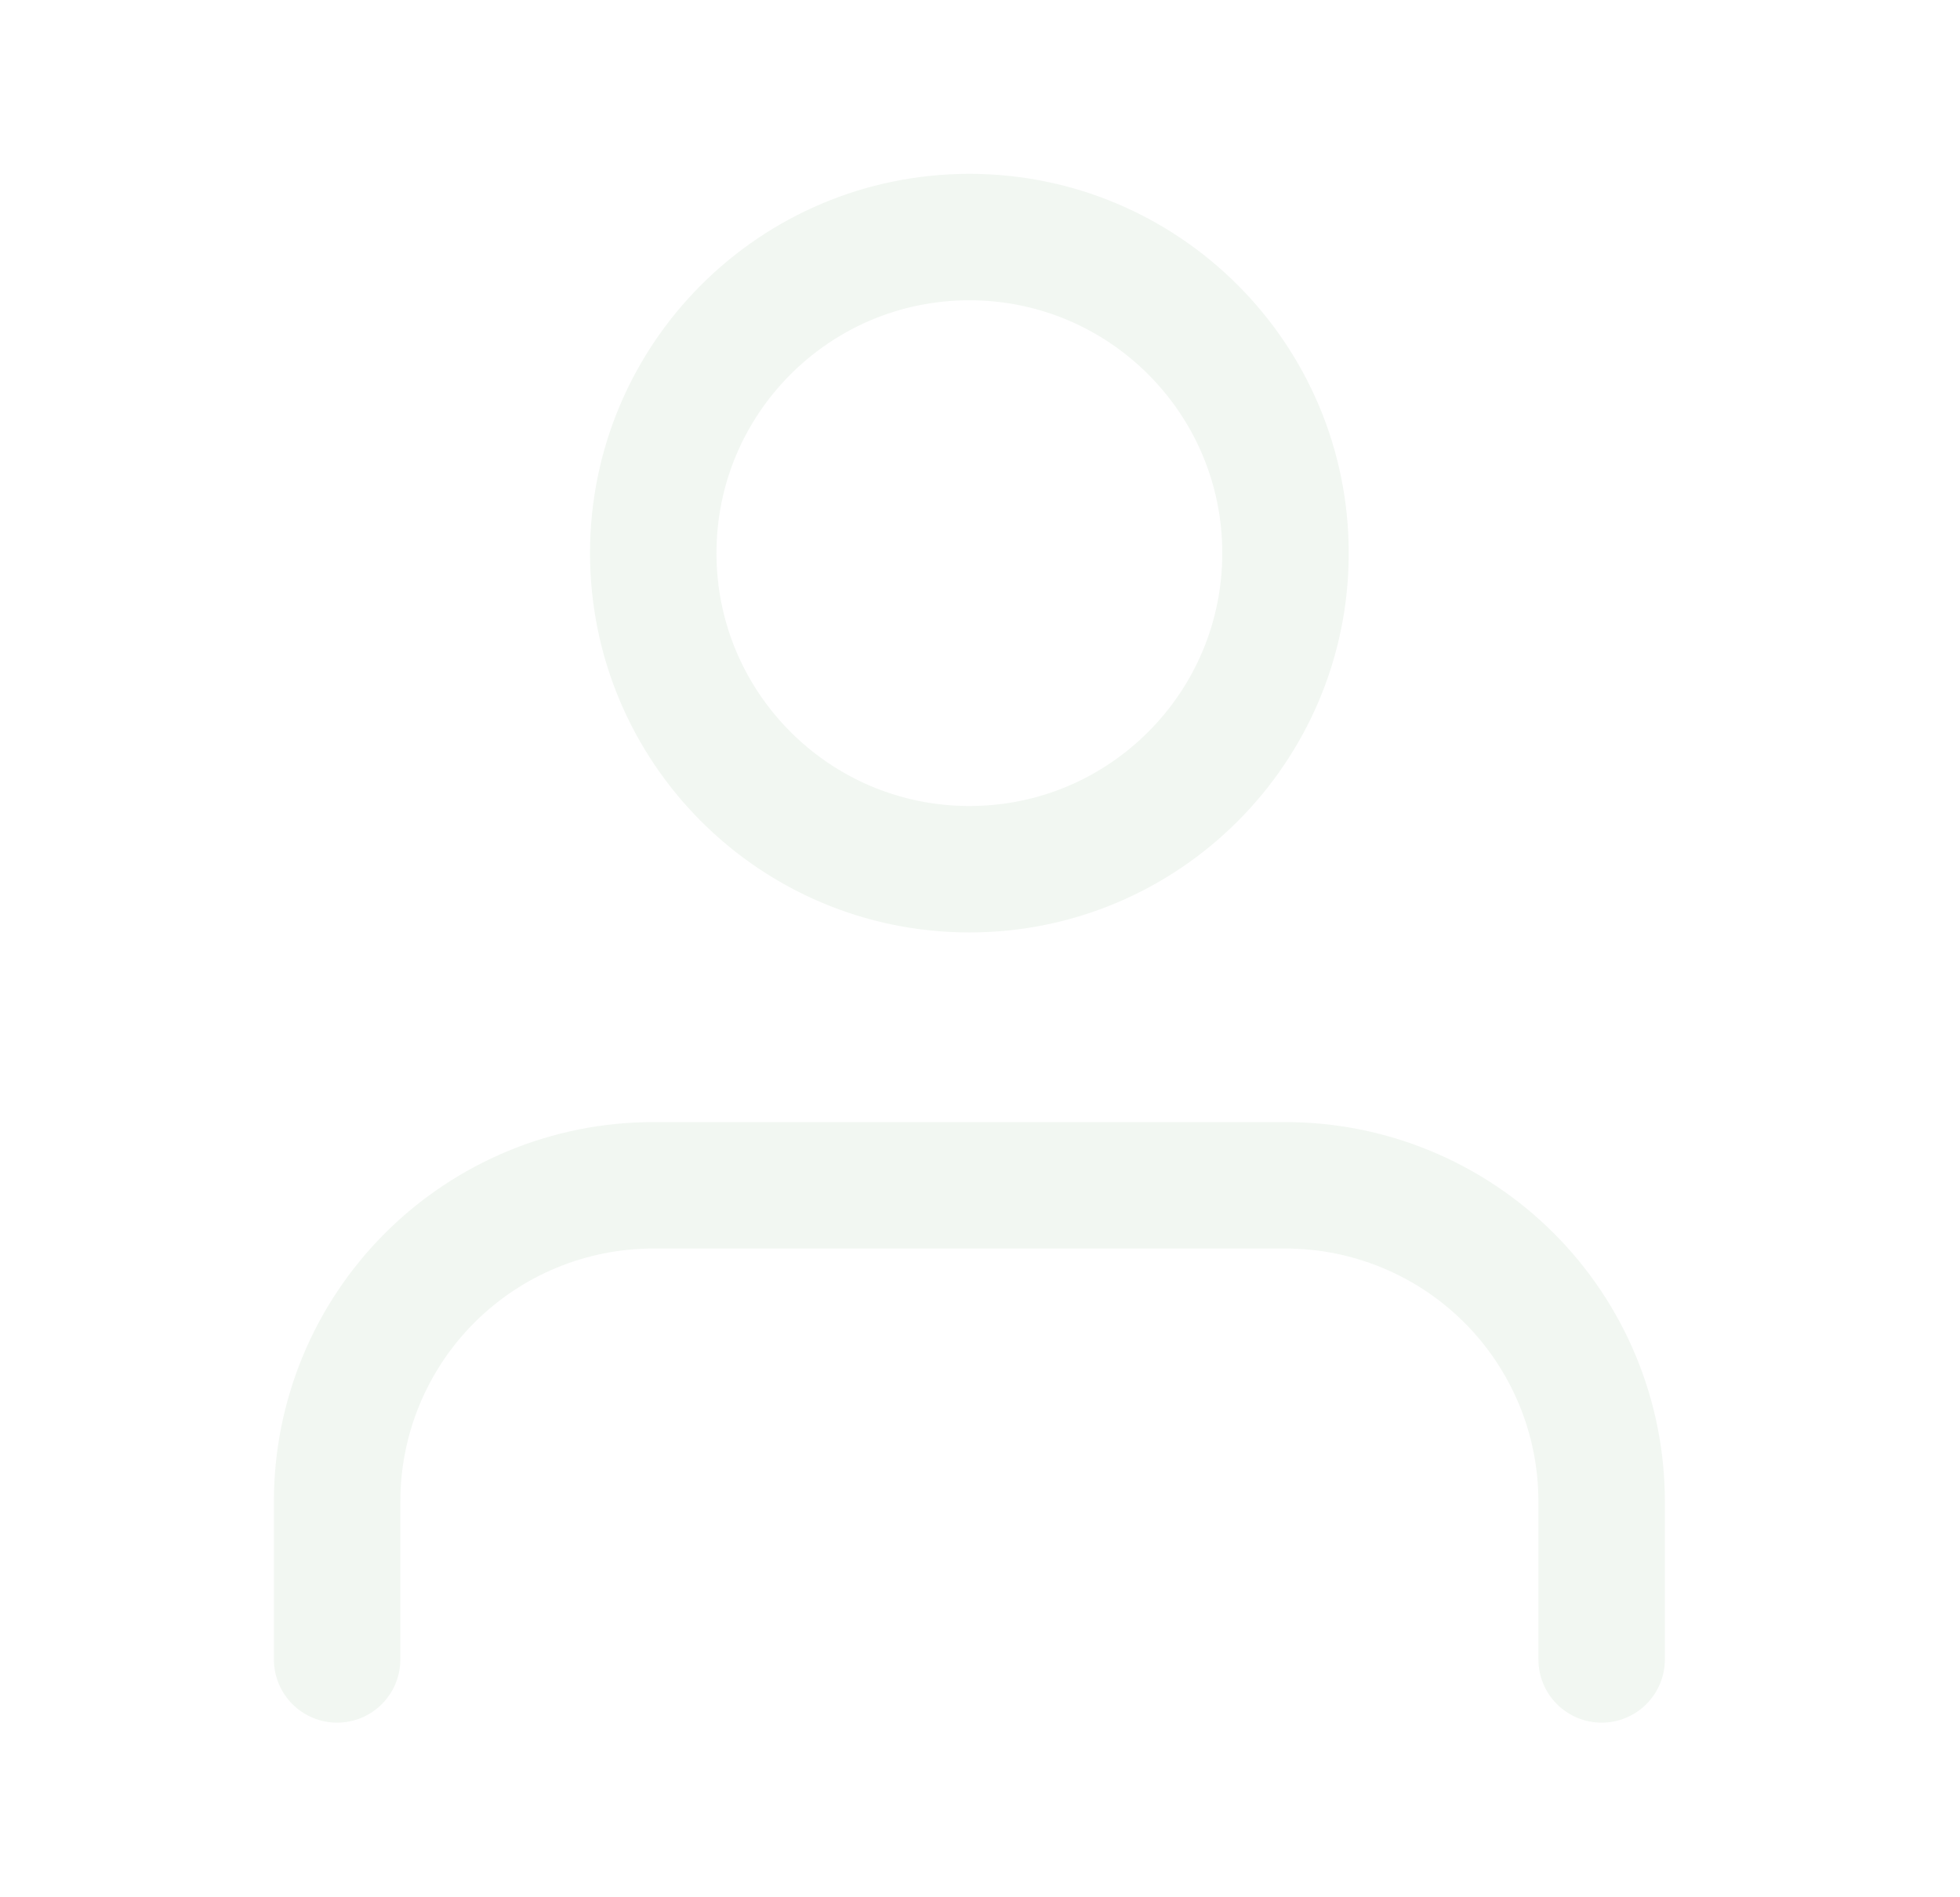
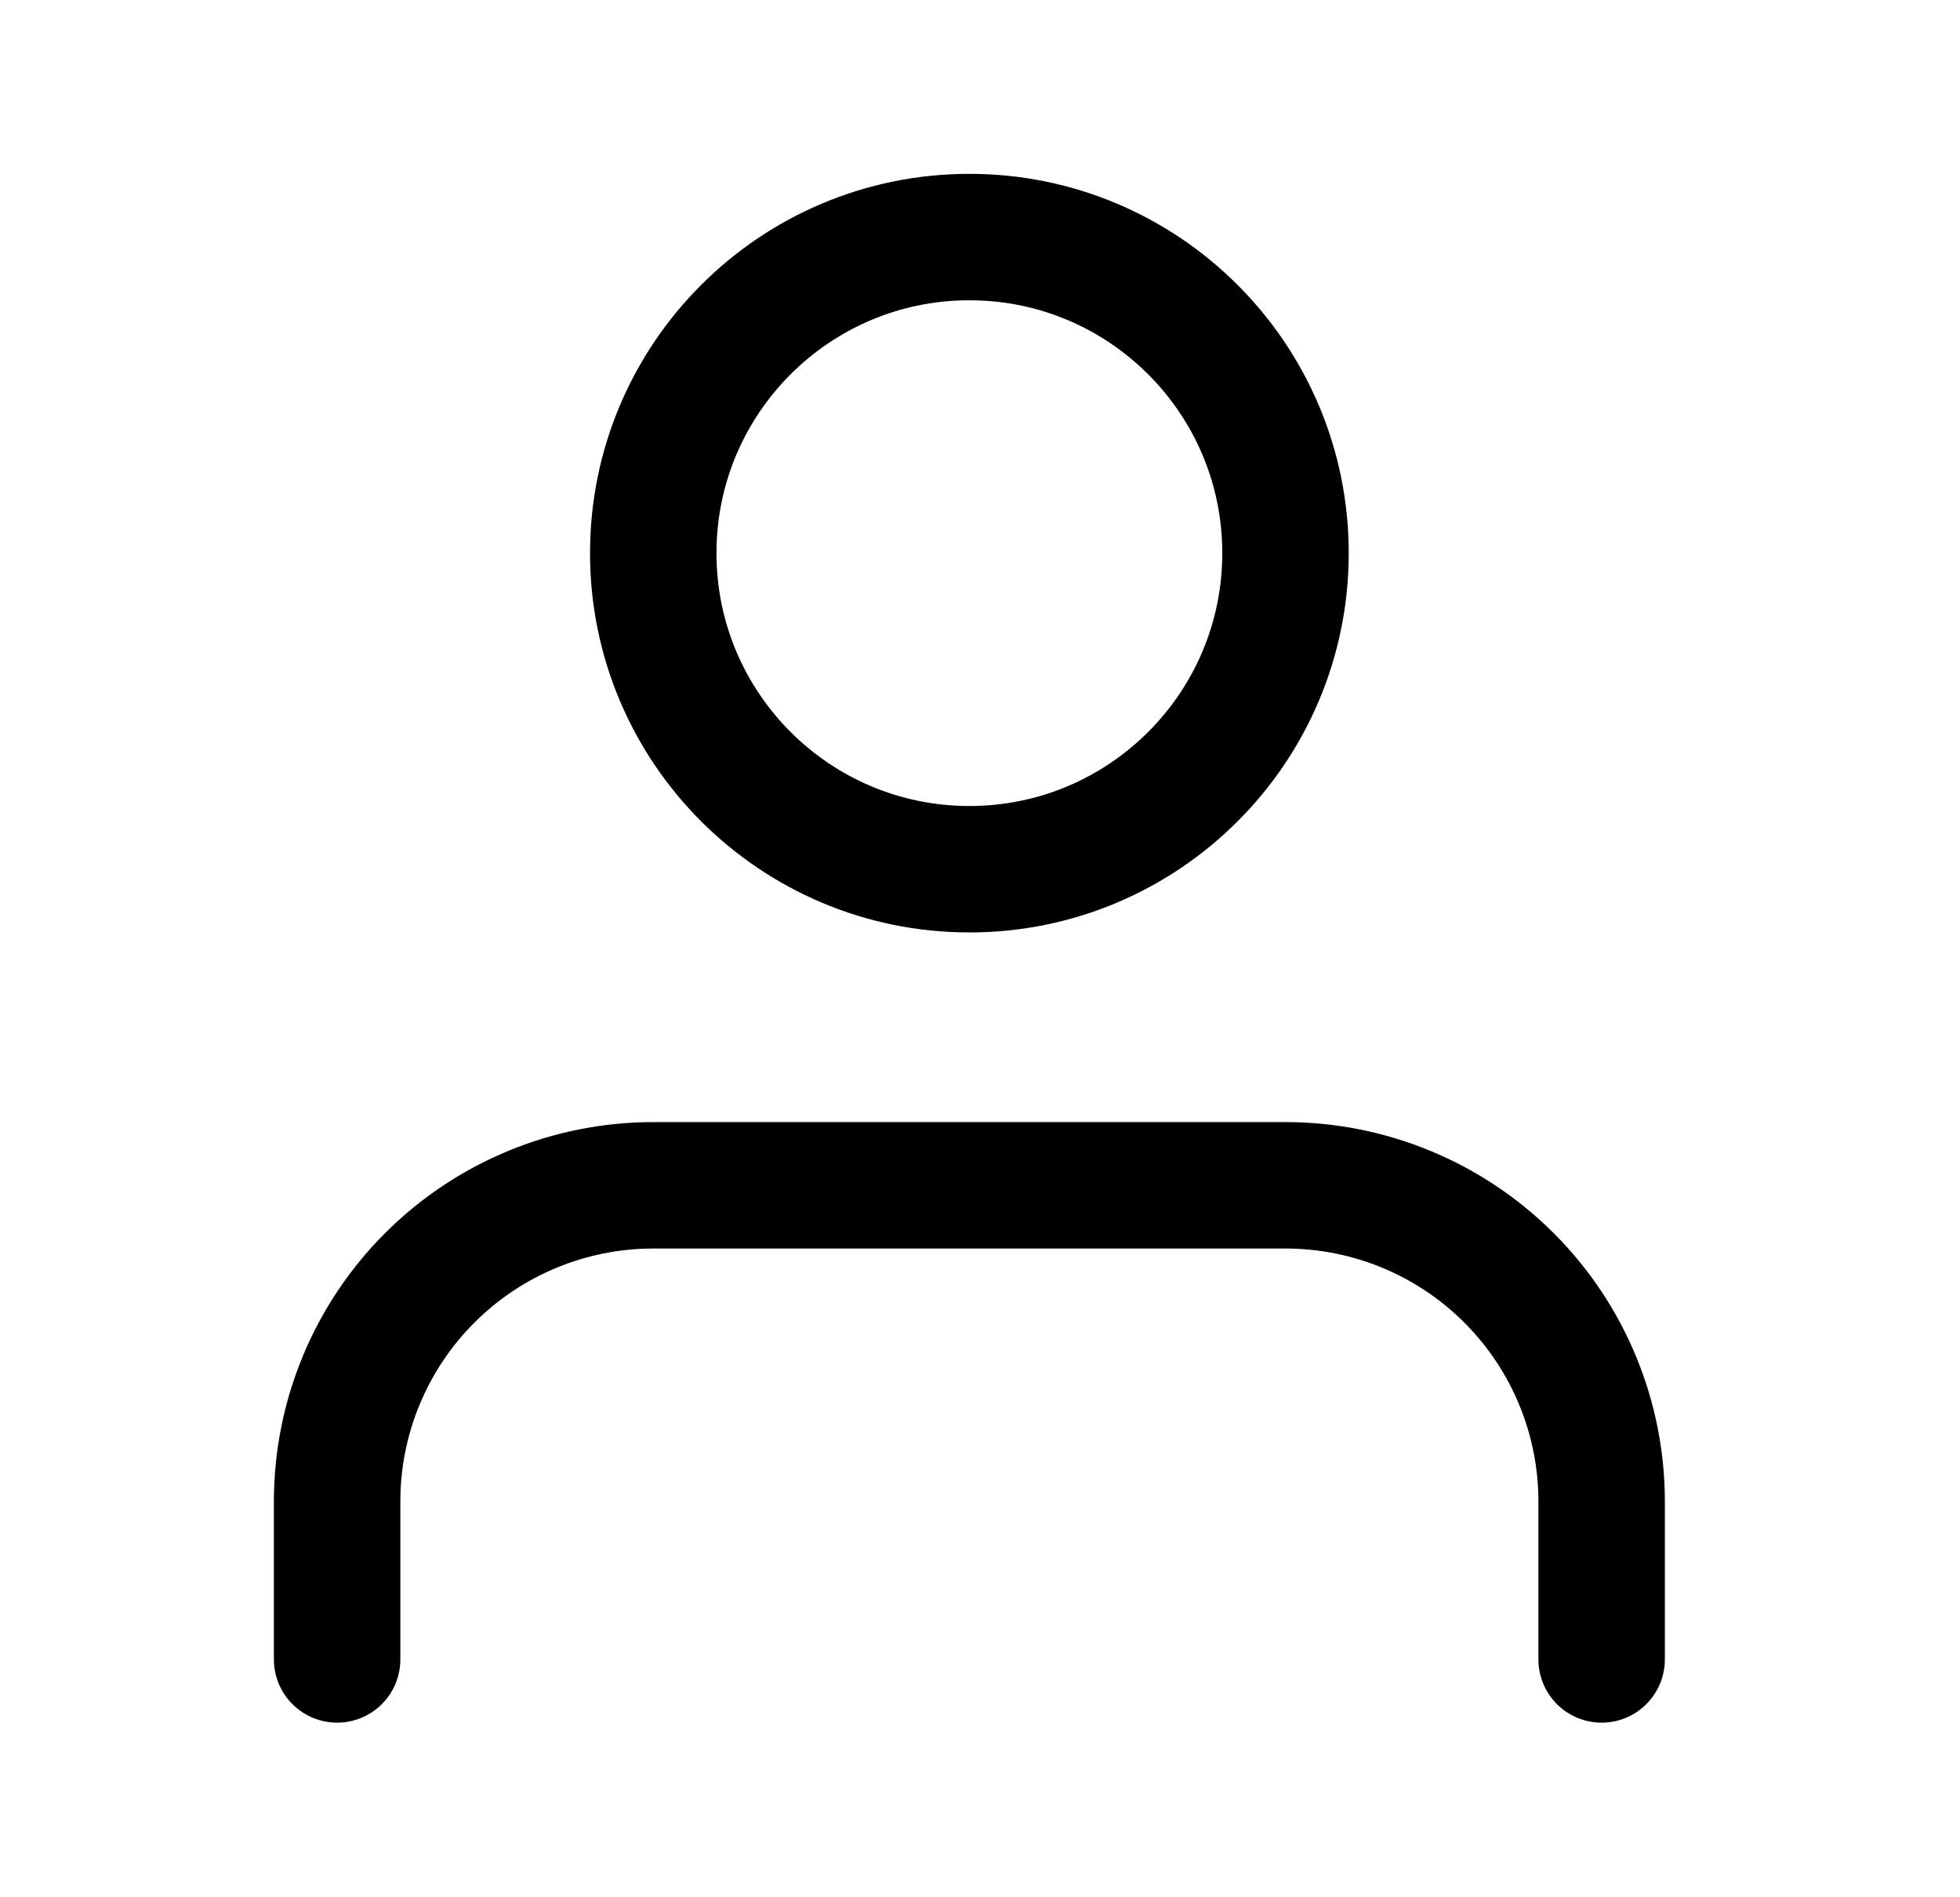
<svg xmlns="http://www.w3.org/2000/svg" width="31" height="30" viewBox="0 0 31 30" fill="none">
-   <path d="M25.332 26.25V23.75C25.332 22.424 24.805 21.152 23.868 20.215C22.93 19.277 21.658 18.75 20.332 18.75H10.332C9.006 18.75 7.734 19.277 6.796 20.215C5.859 21.152 5.332 22.424 5.332 23.75V26.25" stroke="#F2F7F2" stroke-width="2" stroke-linecap="round" stroke-linejoin="round" />
-   <path d="M15.332 13.75C18.093 13.75 20.332 11.511 20.332 8.75C20.332 5.989 18.093 3.75 15.332 3.75C12.571 3.75 10.332 5.989 10.332 8.75C10.332 11.511 12.571 13.75 15.332 13.75Z" stroke="#F2F7F2" stroke-width="2" stroke-linecap="round" stroke-linejoin="round" />
+   <path d="M25.332 26.25V23.75C25.332 22.424 24.805 21.152 23.868 20.215C22.93 19.277 21.658 18.75 20.332 18.75H10.332C9.006 18.75 7.734 19.277 6.796 20.215C5.859 21.152 5.332 22.424 5.332 23.75V26.25" stroke="currentColor" stroke-width="2" stroke-linecap="round" stroke-linejoin="round" />
+   <path d="M15.332 13.75C18.093 13.75 20.332 11.511 20.332 8.75C20.332 5.989 18.093 3.75 15.332 3.75C12.571 3.75 10.332 5.989 10.332 8.75C10.332 11.511 12.571 13.75 15.332 13.75Z" stroke="currentColor" stroke-width="2" stroke-linecap="round" stroke-linejoin="round" />
</svg>
